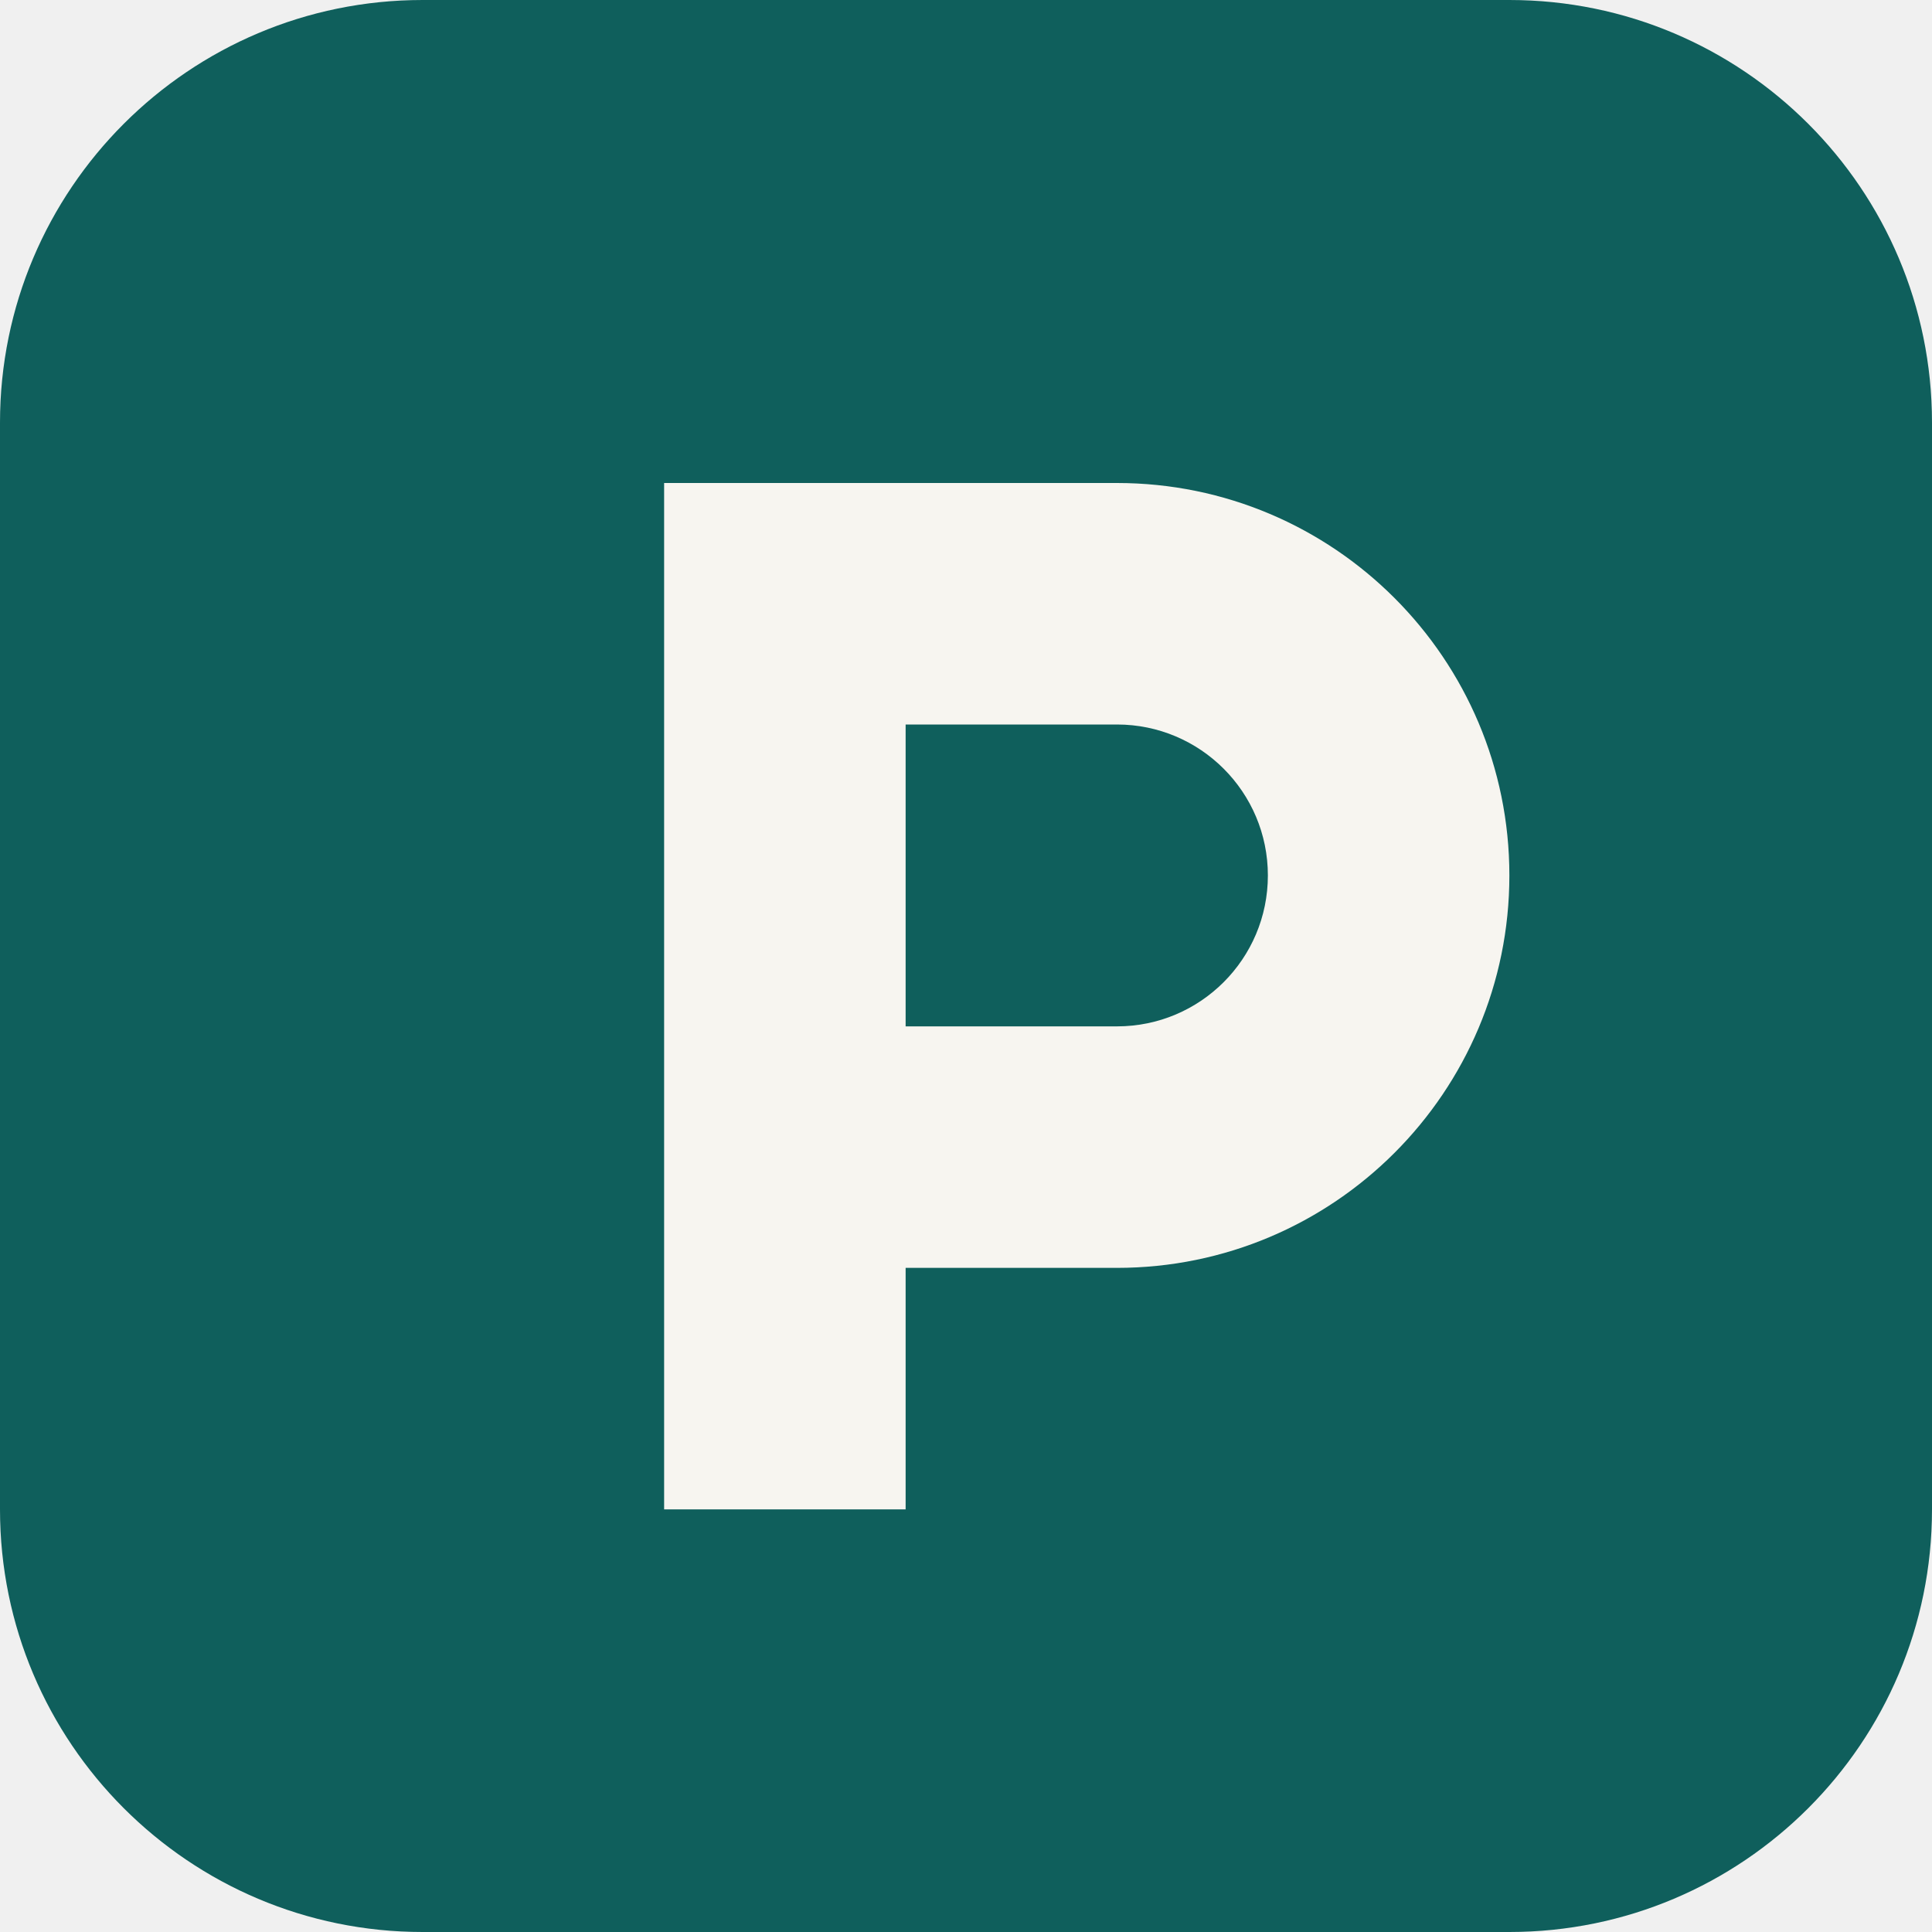
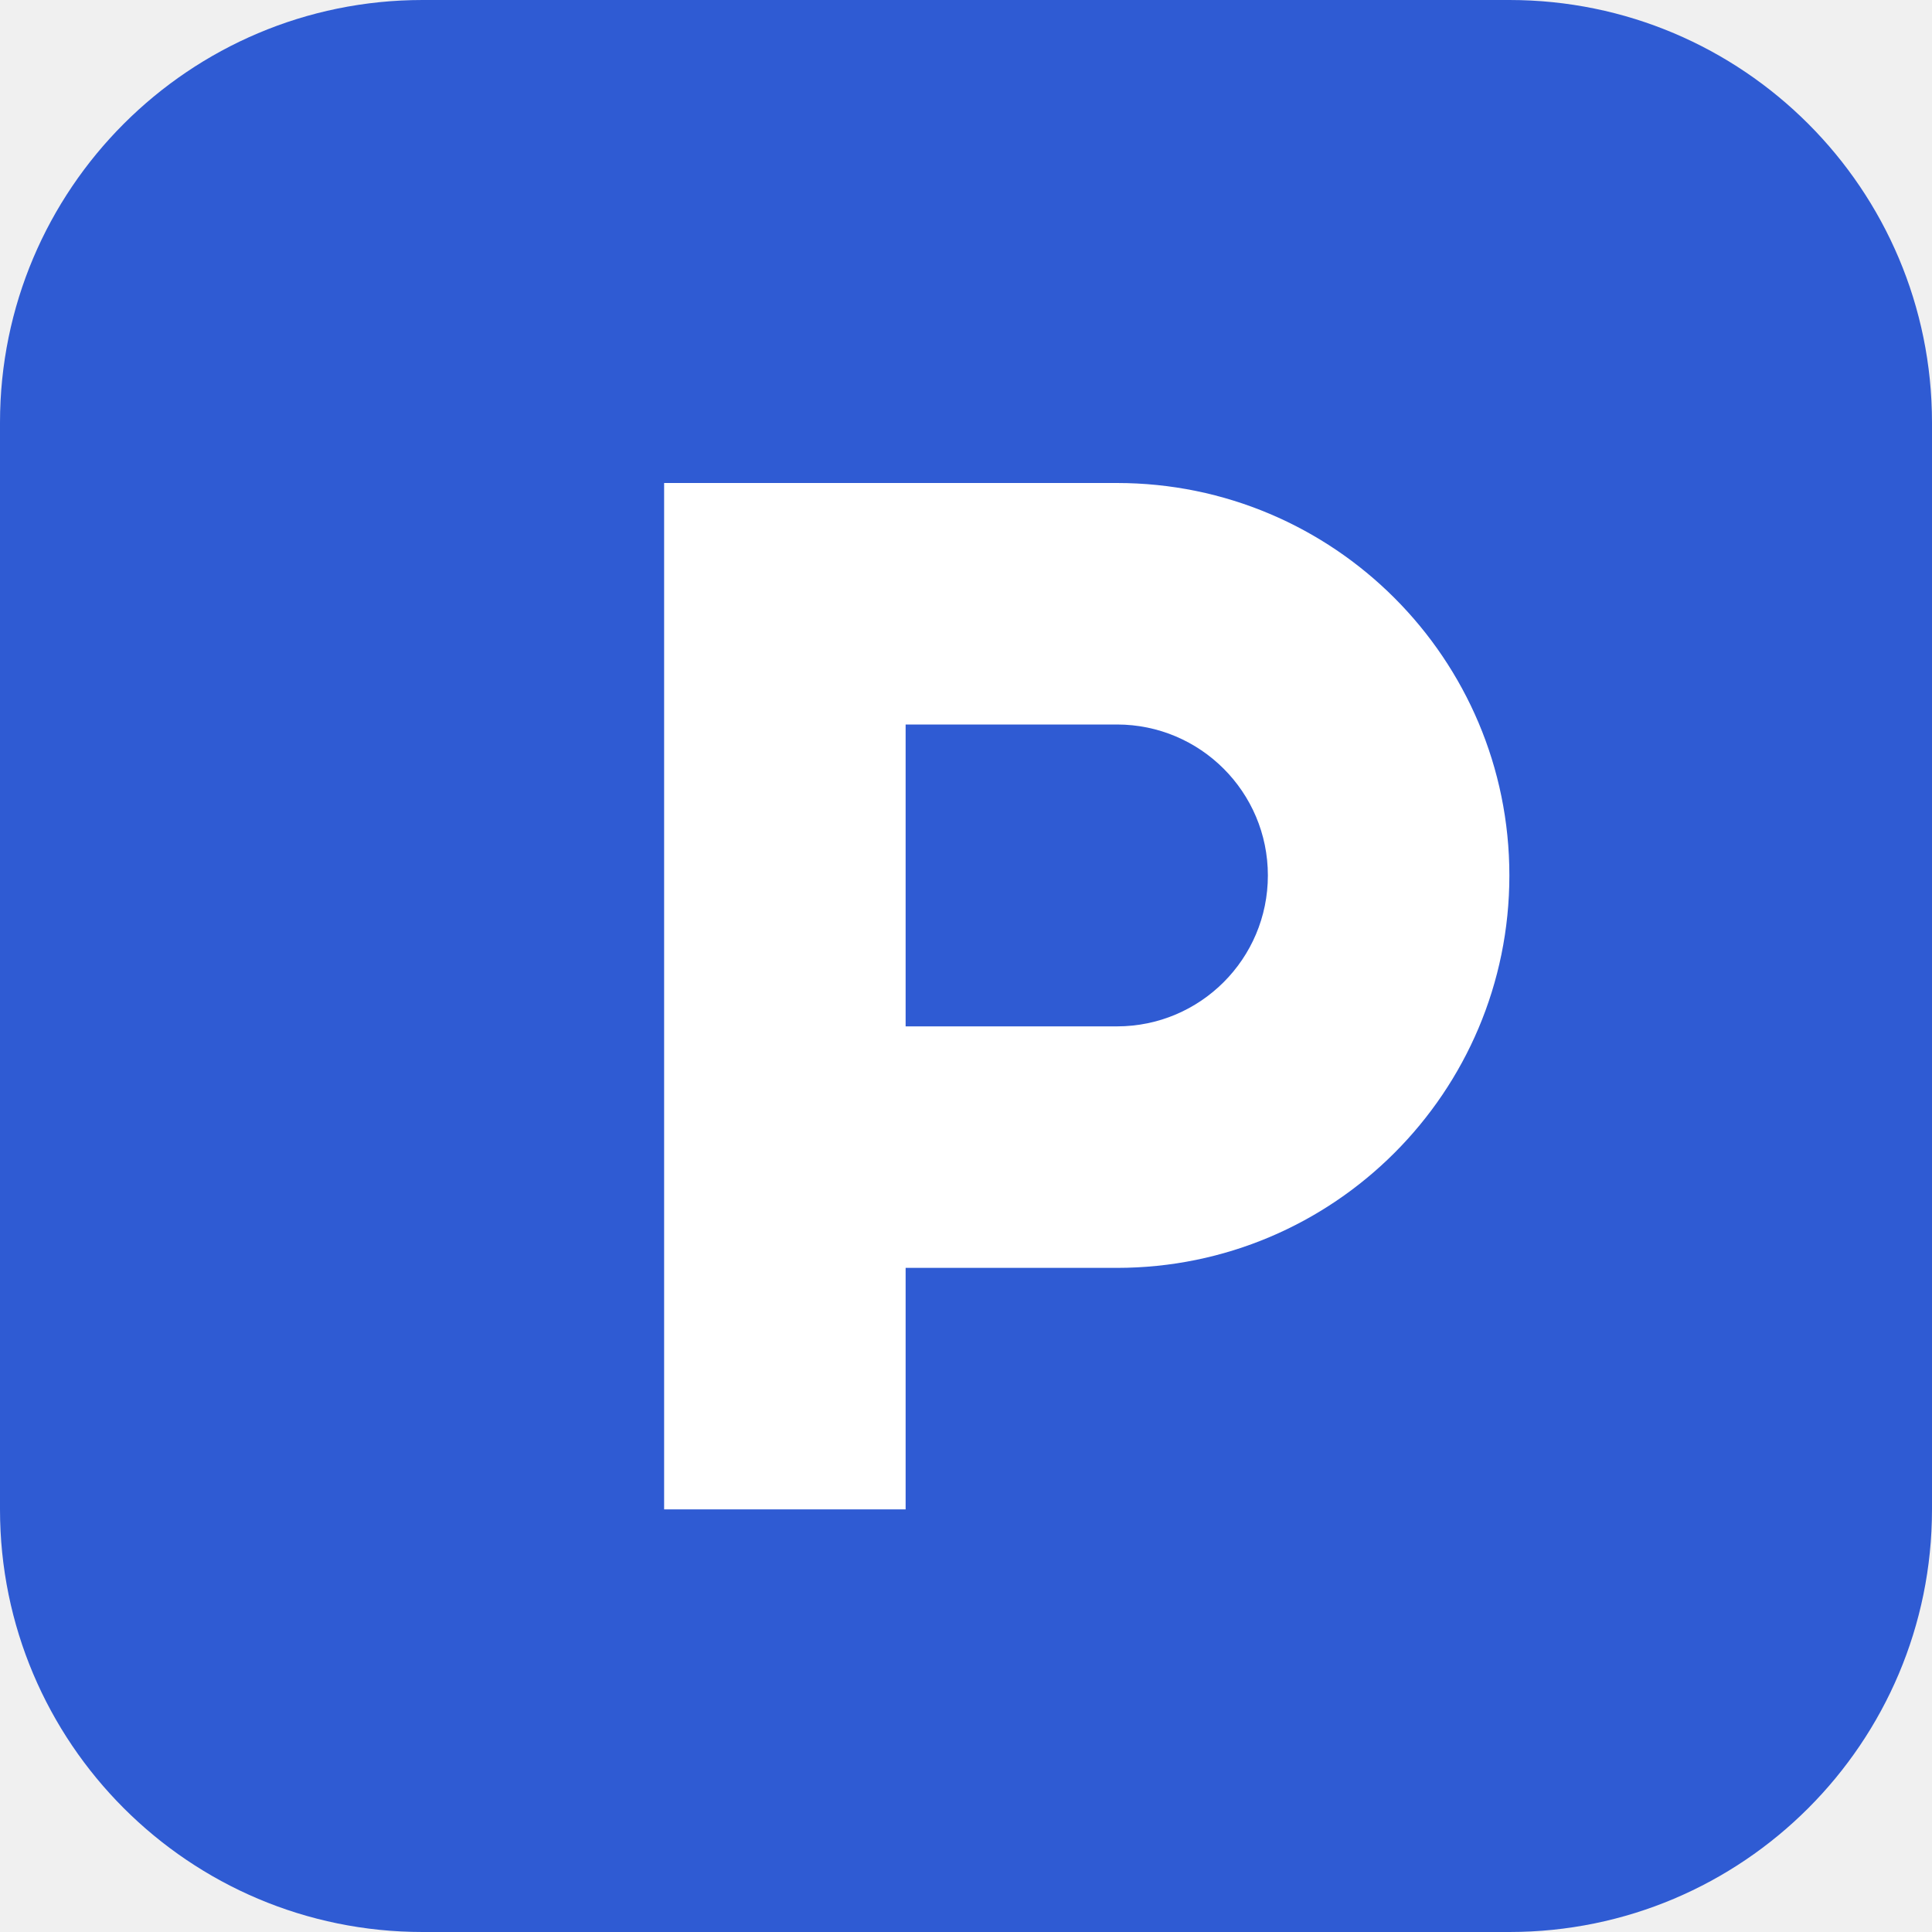
<svg xmlns="http://www.w3.org/2000/svg" viewBox="0 0 32 32">
-   <rect width="32" height="32" rx="7" fill="#0f5f5c" />
-   <path d="M11 8h7.5a6.5 6.5 0 0 1 0 13H15v4h-4zM15 12v5h3.5a2.5 2.5 0 0 0 0-5z" fill="#f7f5f0" />
+   <rect width="32" height="32" rx="7" fill="#2f5bd3" />
+   <path d="M11 8h7.5a6.5 6.5 0 0 1 0 13H15v4h-4zM15 12v5h3.5a2.5 2.5 0 0 0 0-5z" fill="#ffffff" />
</svg>
